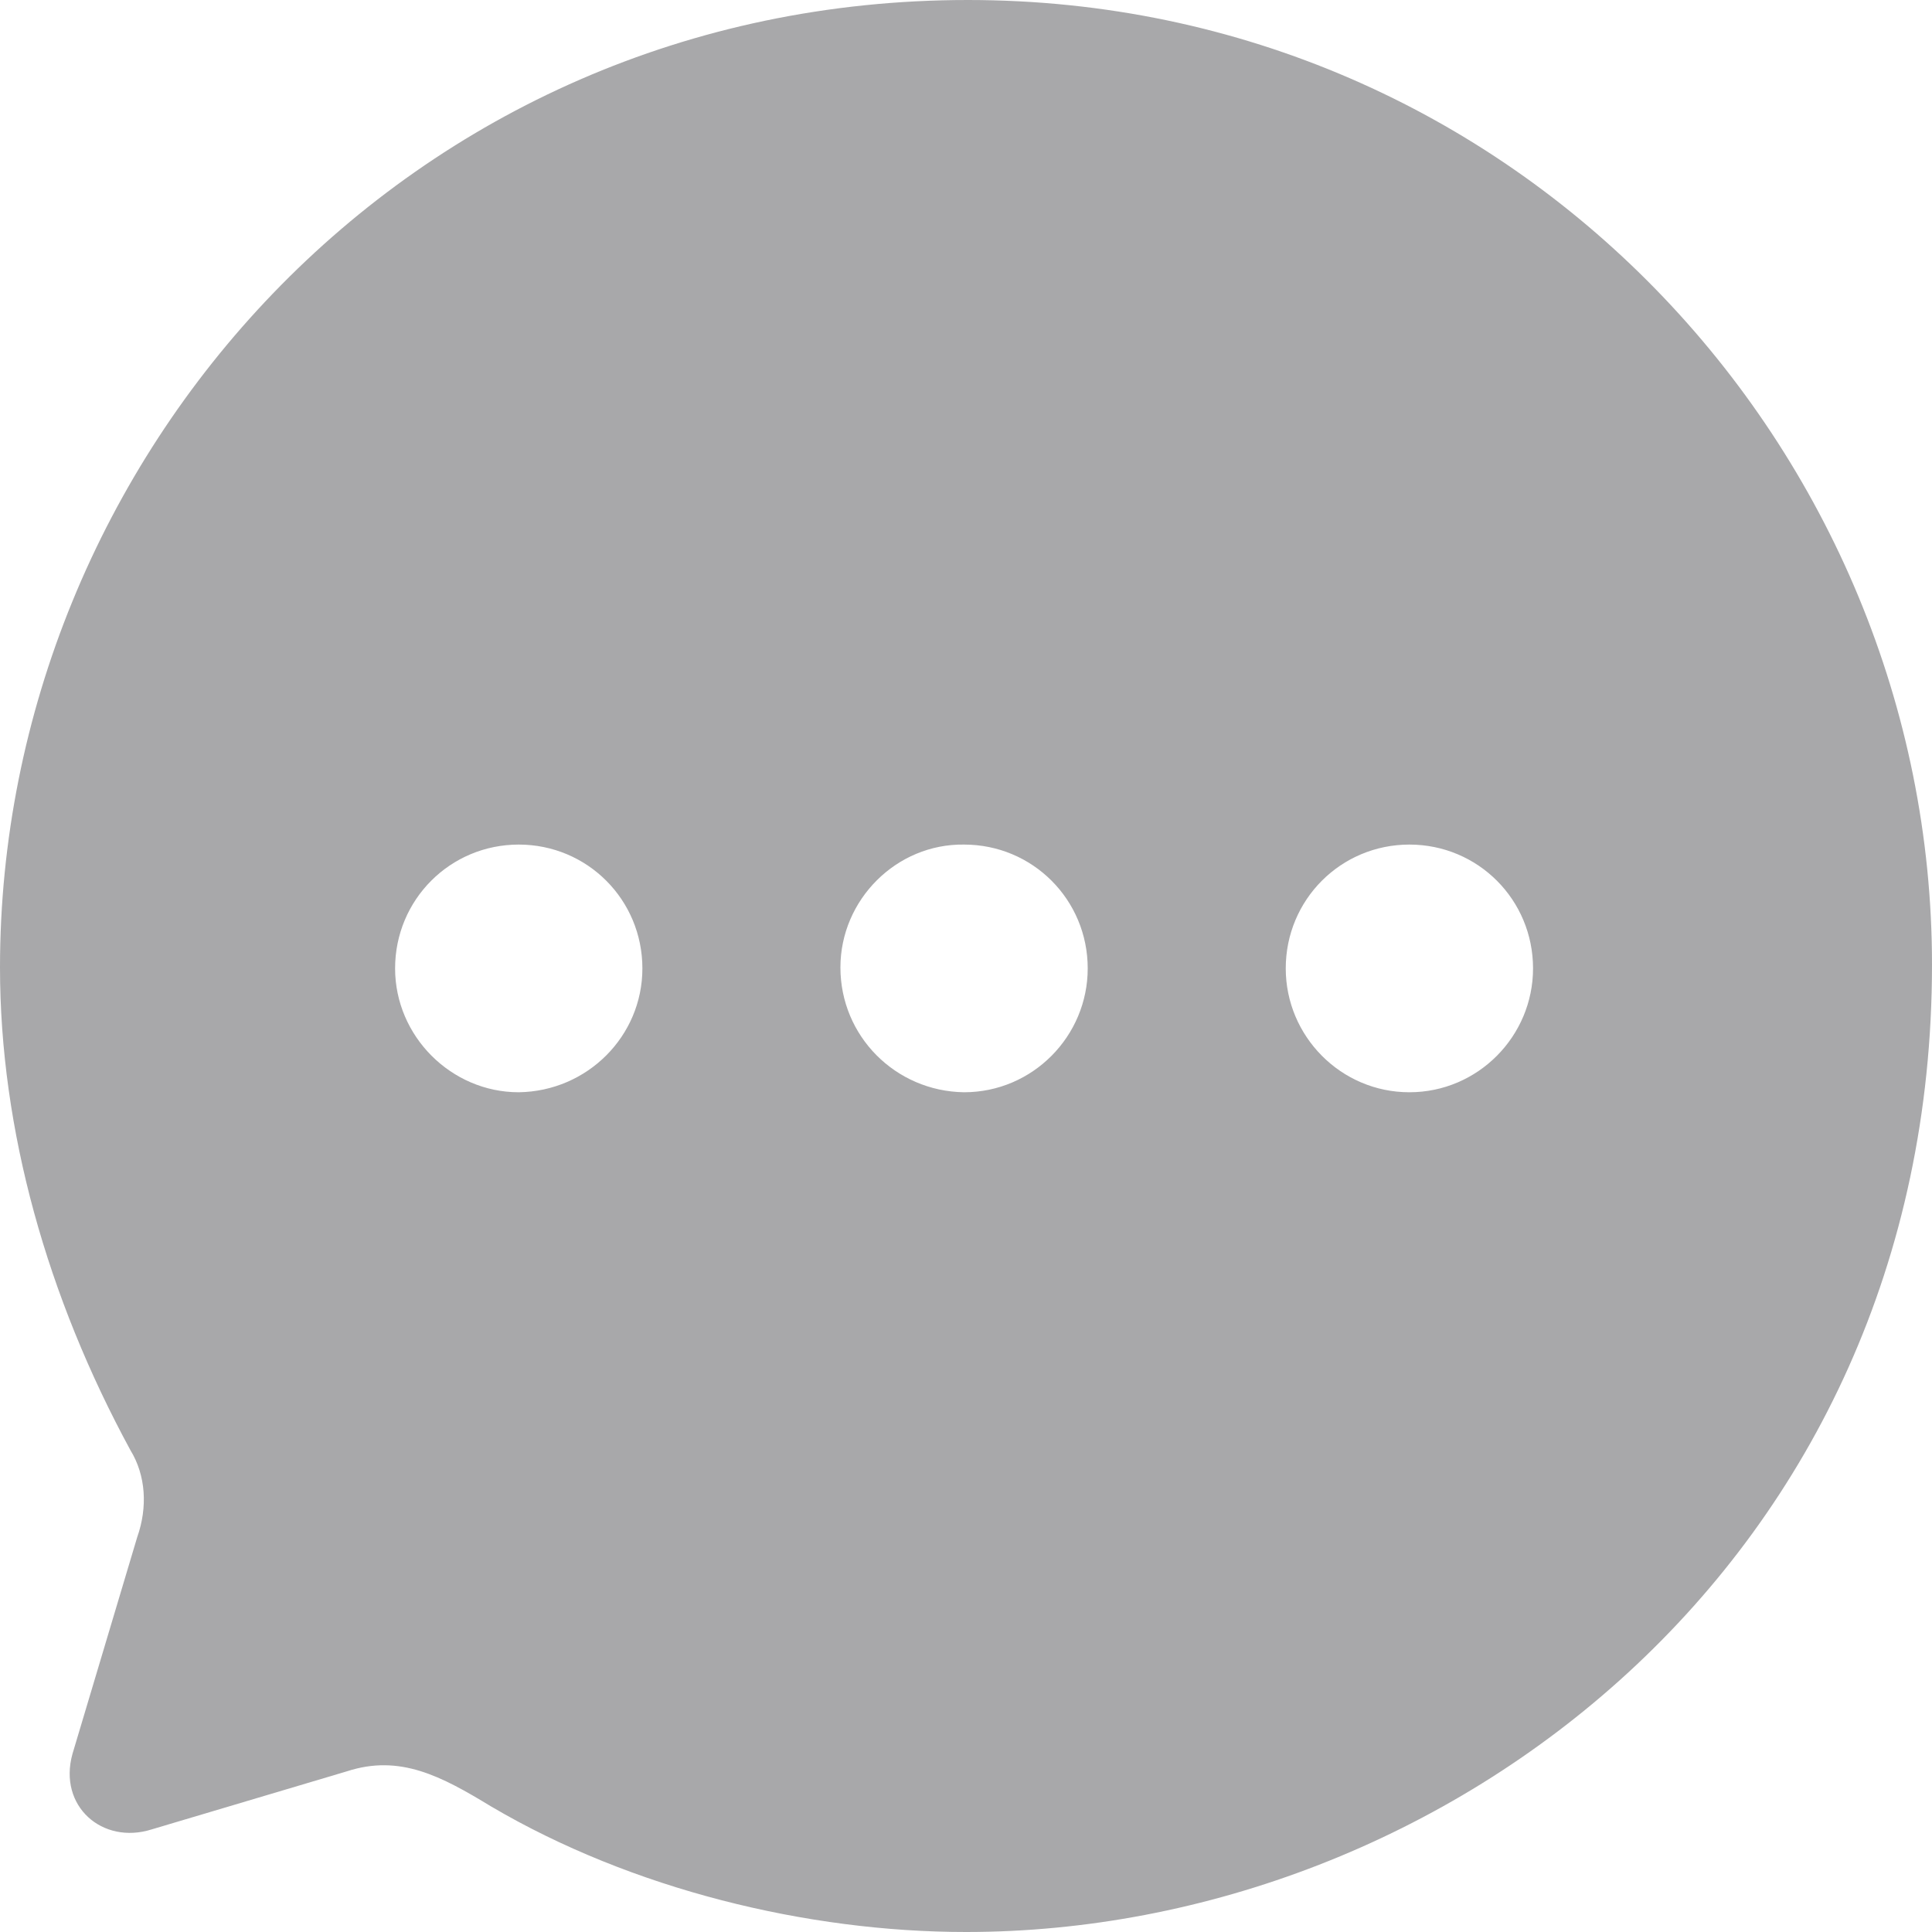
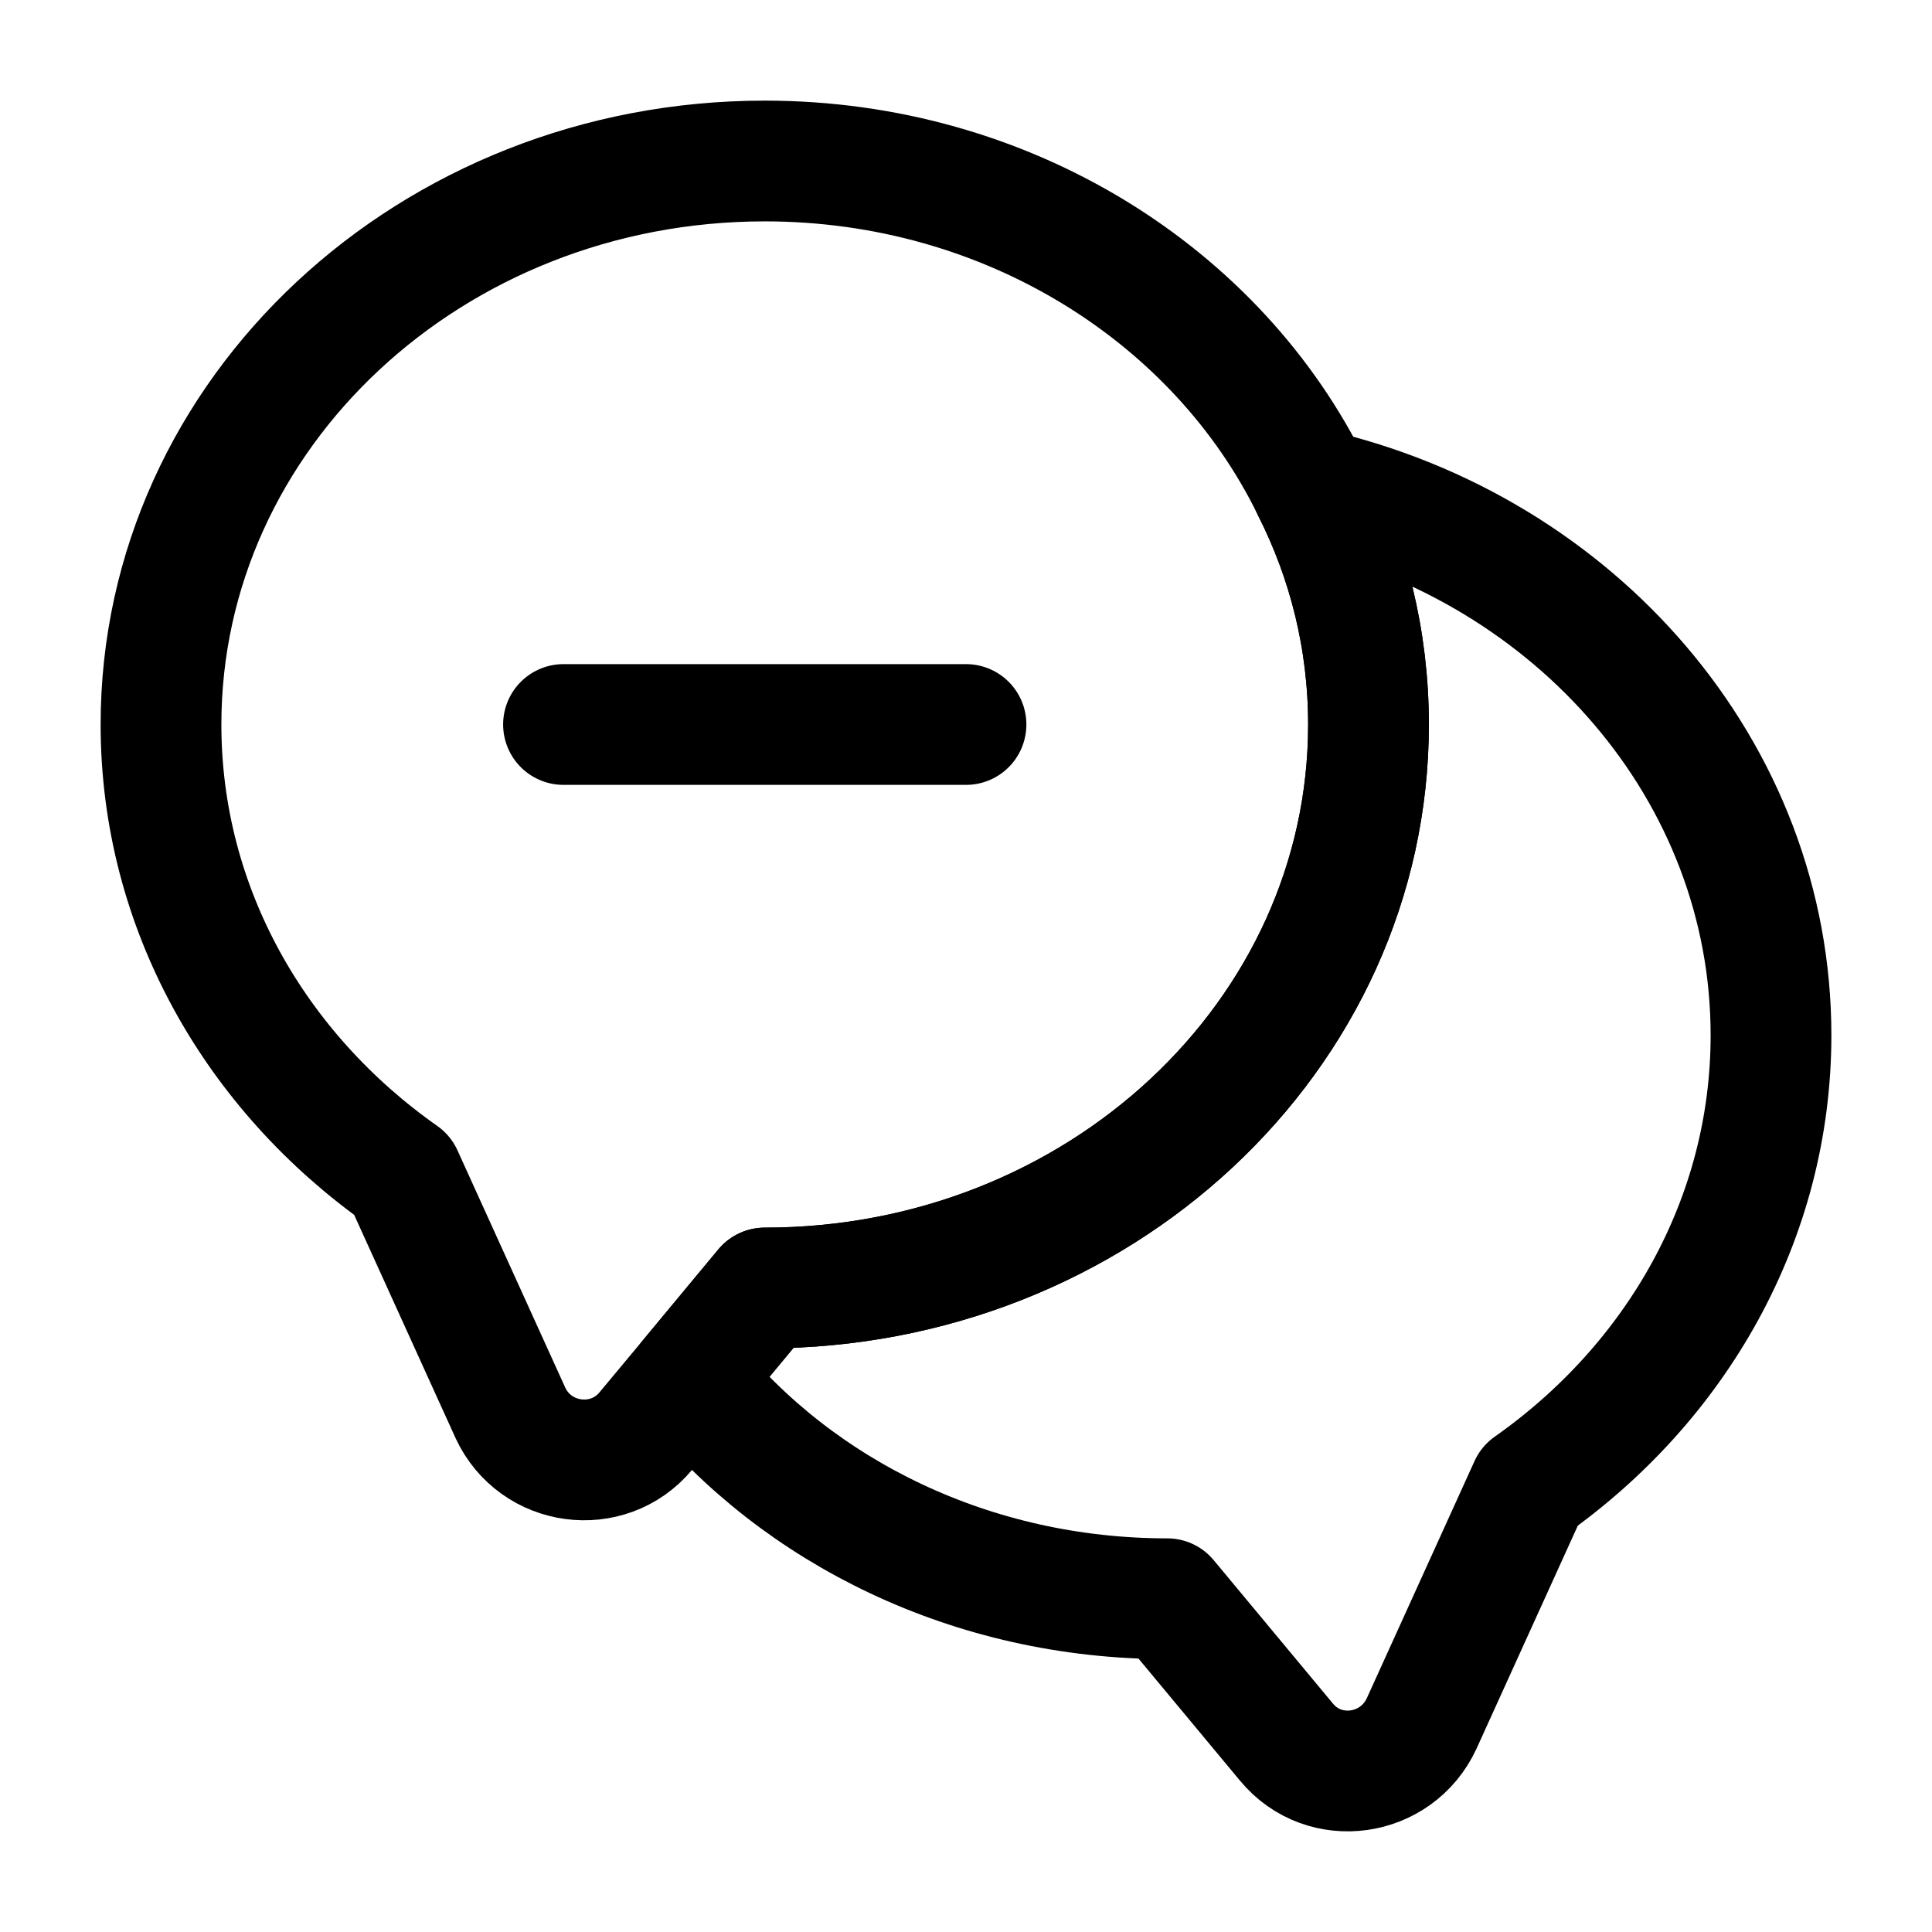
- <svg xmlns="http://www.w3.org/2000/svg" width="20" height="20" viewBox="0 0 20 20" fill="none">
-   <g id="Chat">
-     <path id="Chat_2" fill-rule="evenodd" clip-rule="evenodd" d="M0 10.015C0 4.747 4.21 0 10.02 0C15.7 0 20 4.657 20 9.985C20 16.164 14.96 20 10 20C8.36 20 6.54 19.559 5.08 18.698C4.57 18.388 4.14 18.157 3.59 18.337L1.57 18.938C1.06 19.099 0.6 18.698 0.75 18.157L1.42 15.914C1.53 15.603 1.51 15.273 1.35 15.012C0.49 13.43 0 11.697 0 10.015ZM8.7 10.015C8.7 10.726 9.27 11.297 9.98 11.307C10.69 11.307 11.26 10.726 11.26 10.025C11.26 9.314 10.69 8.743 9.98 8.743C9.28 8.733 8.7 9.314 8.7 10.015ZM13.31 10.025C13.31 10.726 13.88 11.307 14.59 11.307C15.3 11.307 15.87 10.726 15.87 10.025C15.87 9.314 15.3 8.743 14.59 8.743C13.88 8.743 13.31 9.314 13.31 10.025ZM5.37 11.307C4.67 11.307 4.09 10.726 4.09 10.025C4.09 9.314 4.66 8.743 5.37 8.743C6.08 8.743 6.65 9.314 6.65 10.025C6.65 10.726 6.08 11.297 5.37 11.307Z" fill="#A8A8AA" />
-   </g>
+ <svg xmlns="http://www.w3.org/2000/svg" width="24" height="24" viewBox="0 0 24 24" fill="none">
+   <path d="M17 9C17 12.87 13.64 16 9.5 16L8.57 17.12L8.02 17.78C7.55 18.34 6.65 18.22 6.34 17.55L5 14.6C3.18 13.32 2 11.29 2 9C2 5.13 5.36 2 9.5 2C12.52 2 15.13 3.67 16.3 6.07C16.75 6.96 17 7.95 17 9Z" stroke="currentColor" stroke-width="1.5" stroke-linecap="round" stroke-linejoin="round" />
+   <path d="M22 12.86C22 15.15 20.82 17.18 19 18.46L17.66 21.41C17.35 22.08 16.45 22.21 15.98 21.64L14.5 19.86C12.08 19.86 9.92 18.79 8.57 17.12L9.5 16C13.64 16 17 12.87 17 9C17 7.95 16.75 6.96 16.3 6.07C19.57 6.82 22 9.58 22 12.86Z" stroke="currentColor" stroke-width="1.5" stroke-linecap="round" stroke-linejoin="round" />
+   <path d="M7 9H12" stroke="currentColor" stroke-width="1.5" stroke-linecap="round" stroke-linejoin="round" />
</svg>
